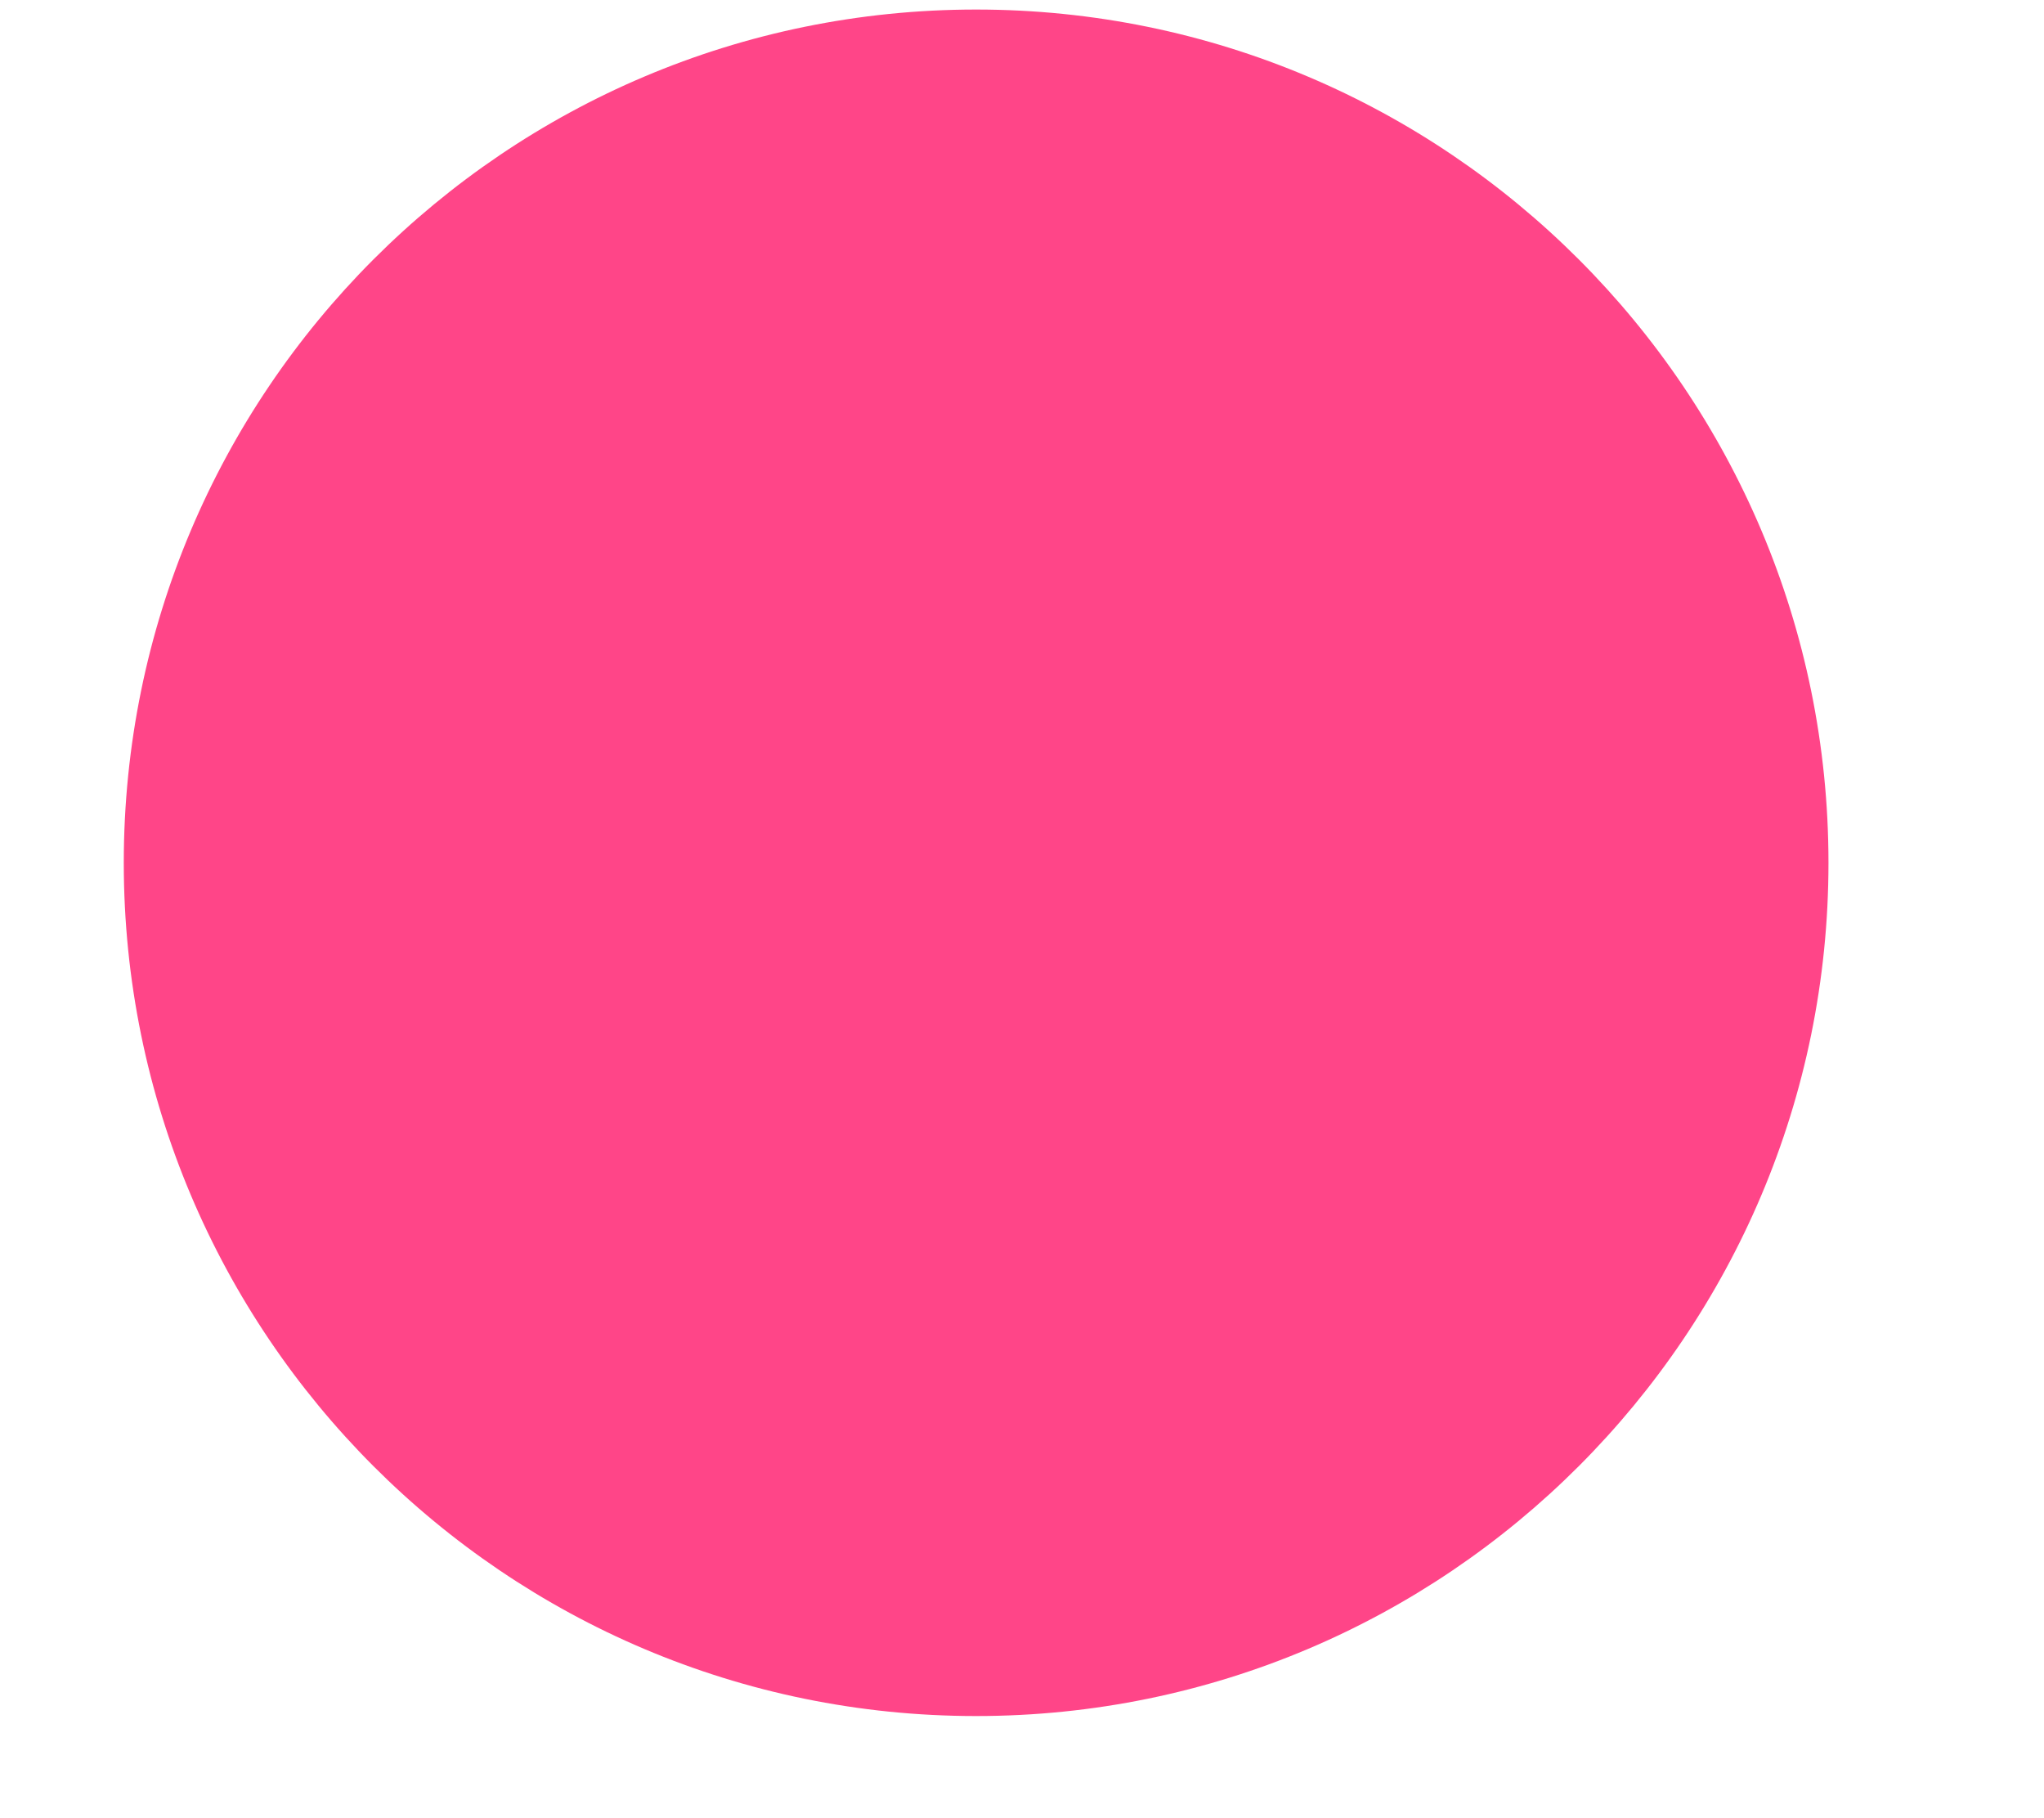
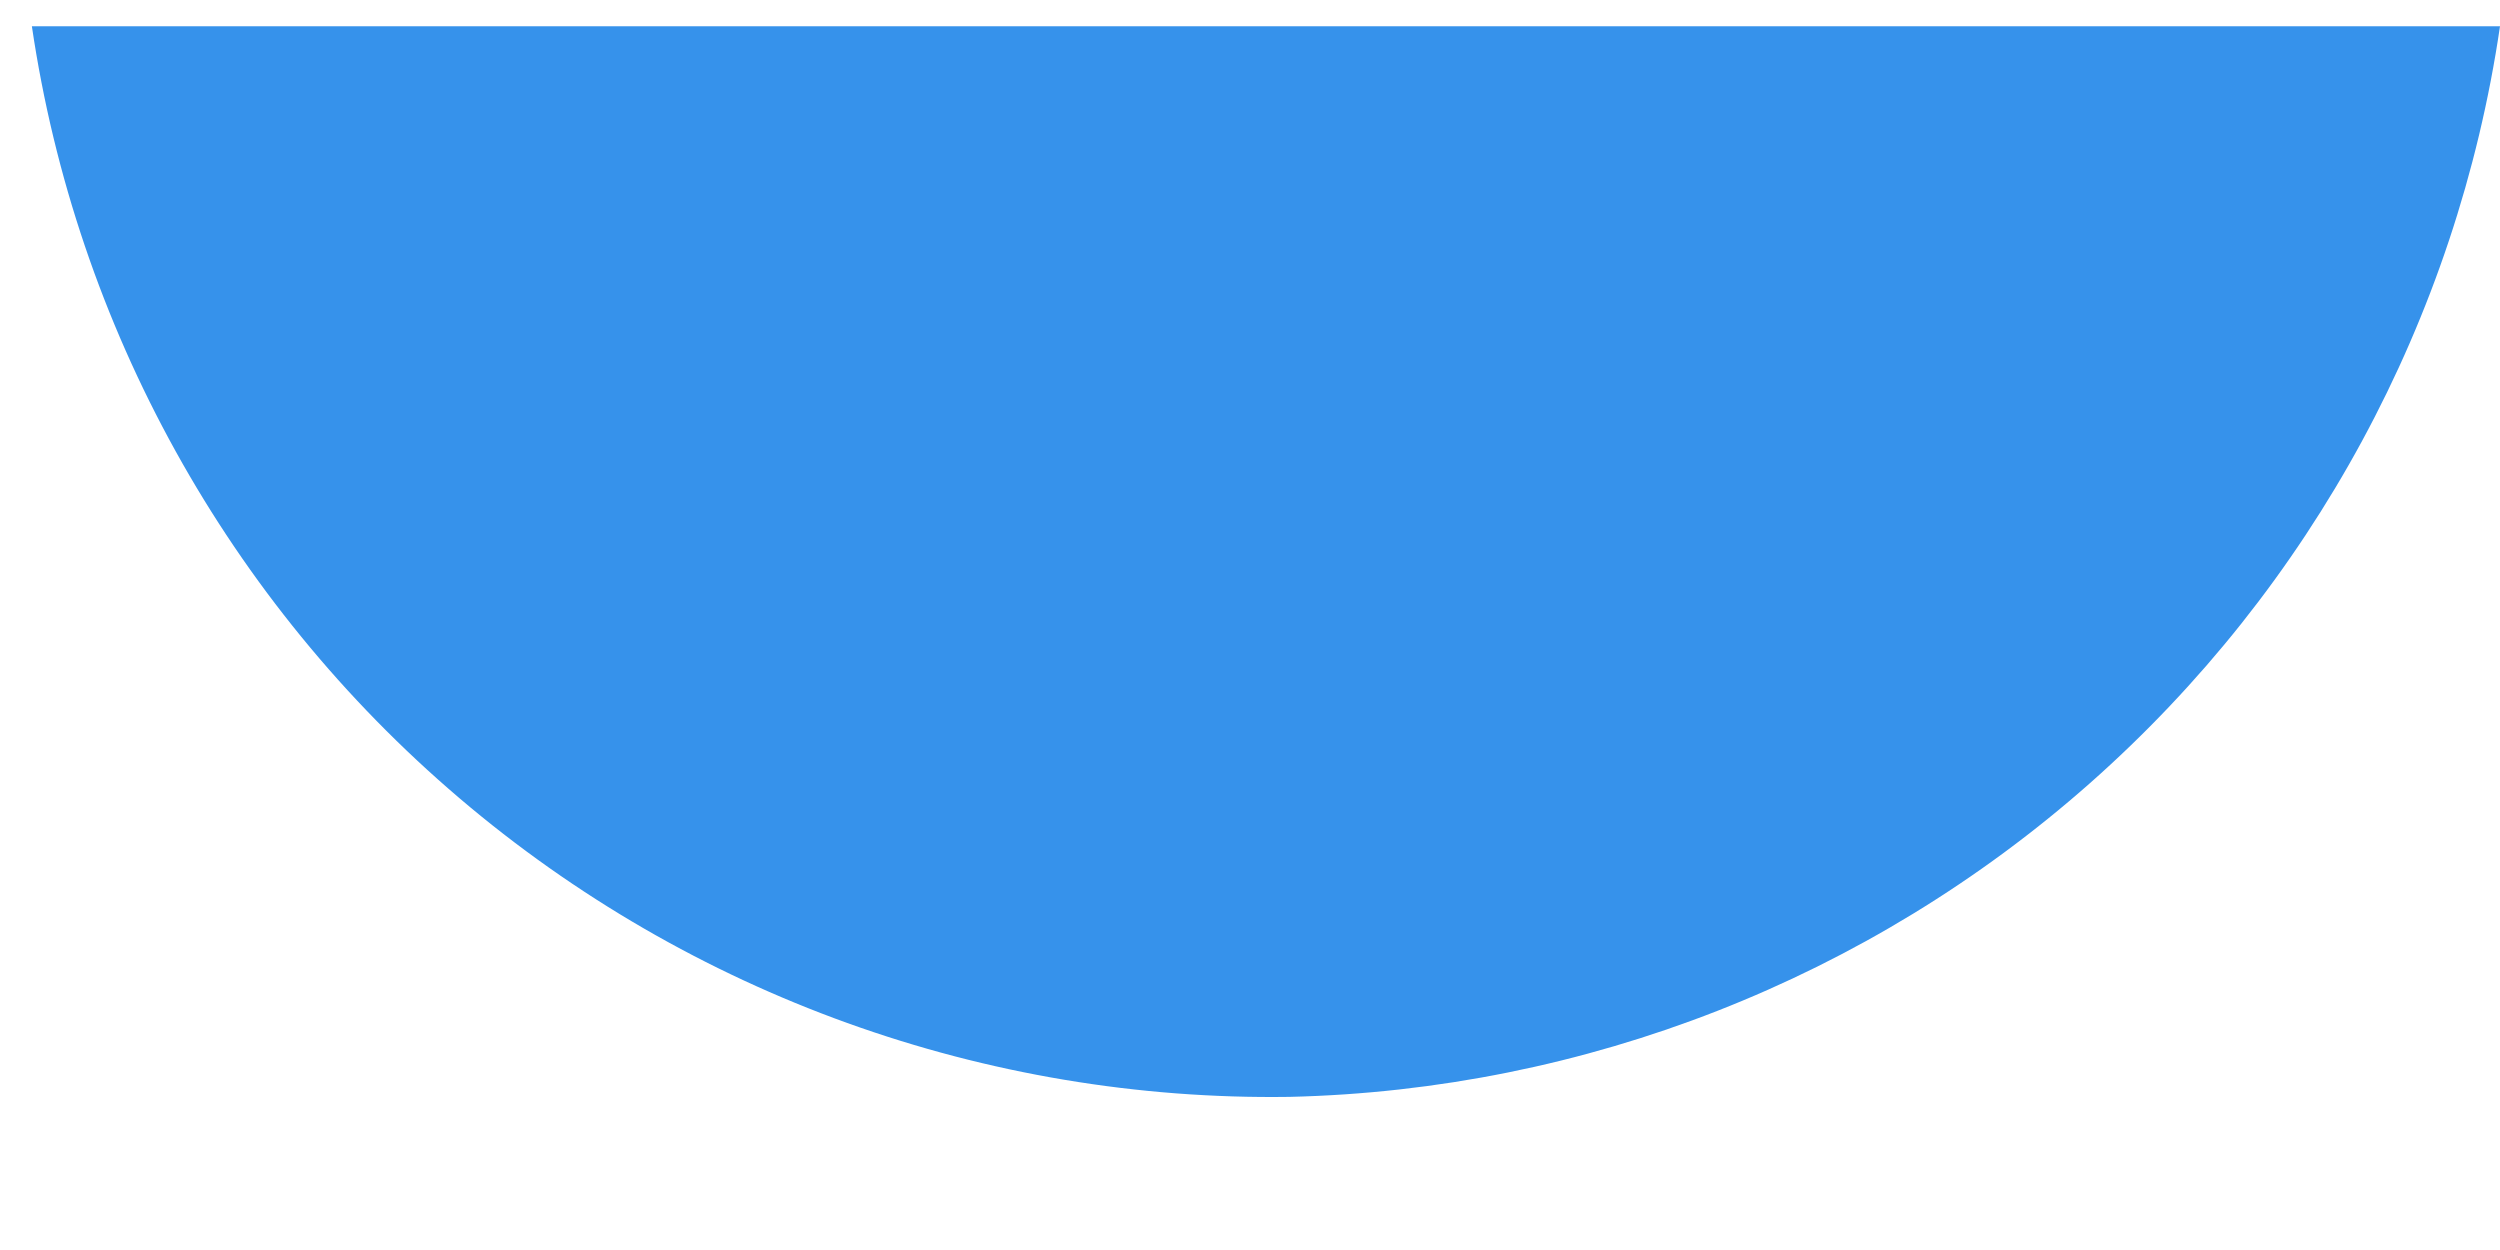
- <svg xmlns="http://www.w3.org/2000/svg" width="9" height="8" viewBox="0 0 9 8" fill="none">
-   <path d="M4.298 7.554C6.371 7.554 8.051 5.872 8.051 3.798C8.051 1.724 6.371 0.042 4.298 0.042C2.225 0.042 0.545 1.724 0.545 3.798C0.545 5.872 2.225 7.554 4.298 7.554Z" fill="#FF4588" />
+ <svg xmlns="http://www.w3.org/2000/svg" width="4" height="2" viewBox="0 0 4 2" fill="none">
+   <path d="M2.063 1.755C2.536 1.744 2.99 1.566 3.344 1.253C3.699 0.939 3.931 0.511 4 0.042H0.051C0.122 0.523 0.365 0.962 0.735 1.277C1.105 1.592 1.577 1.762 2.063 1.755Z" fill="#3692EB" />
</svg>
